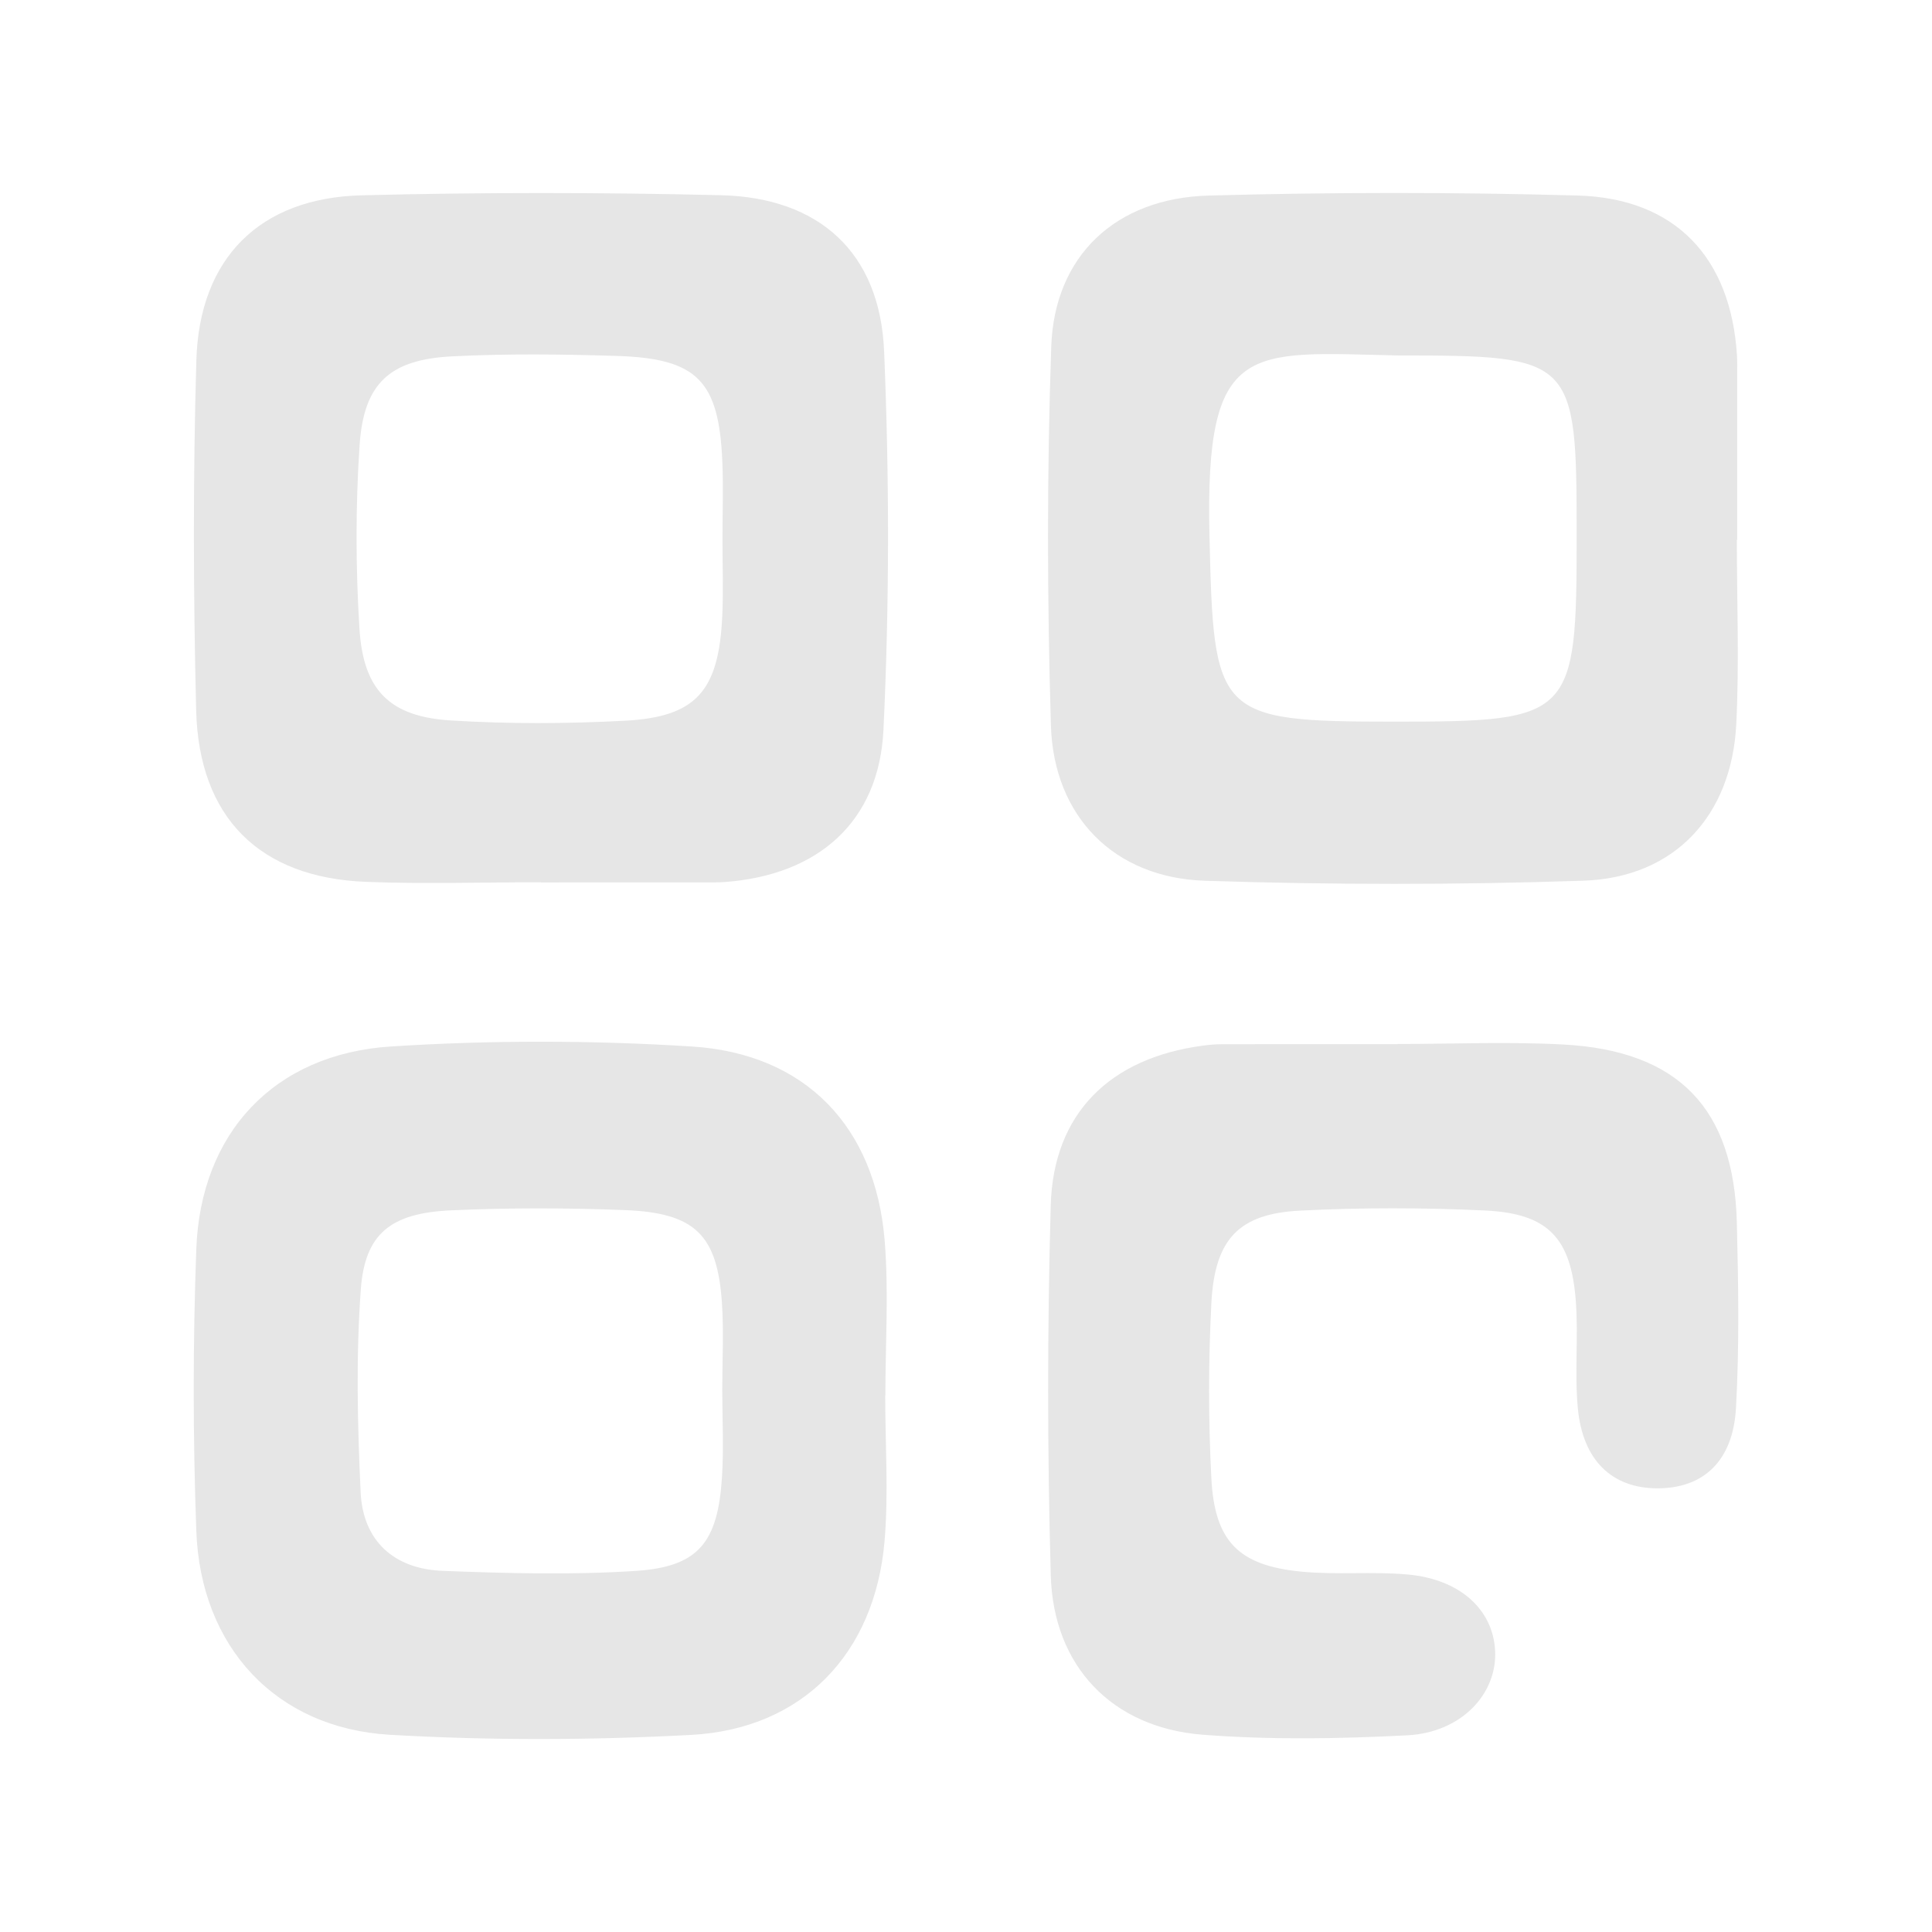
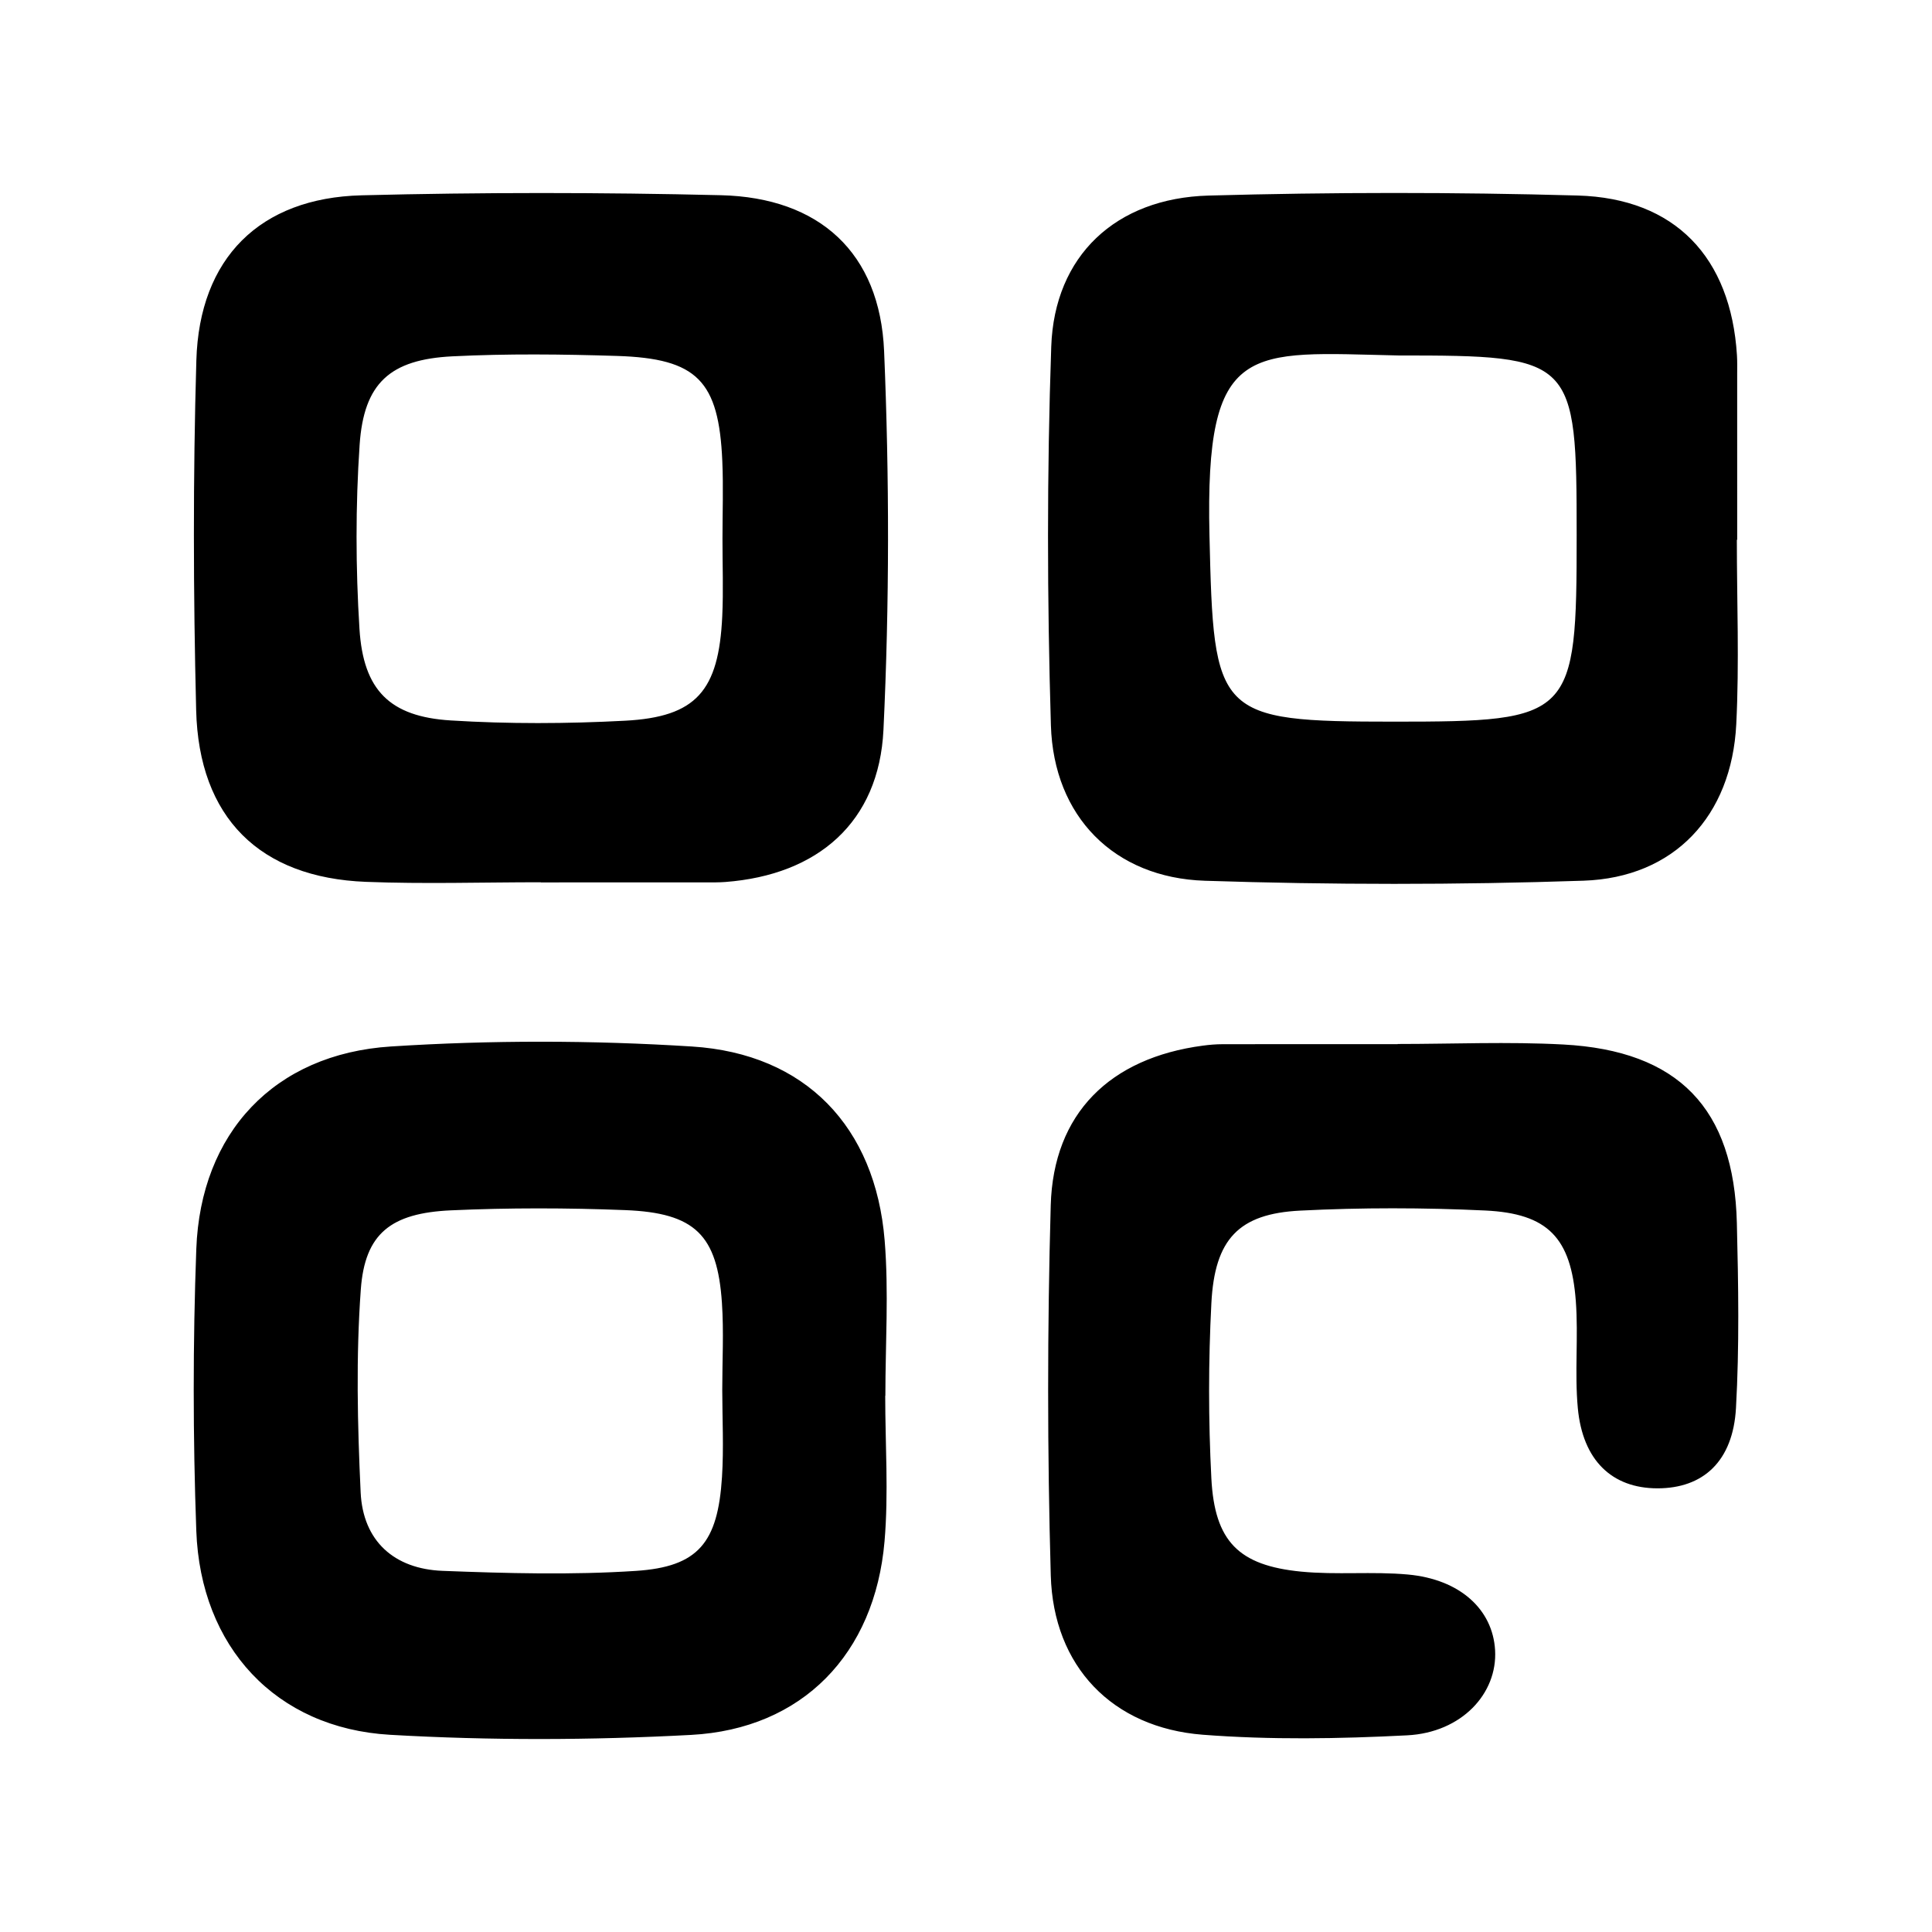
<svg xmlns="http://www.w3.org/2000/svg" t="1670936813885" class="icon" viewBox="0 0 1024 1024" version="1.1" p-id="2122" width="200" height="200">
-   <path d="M382.083 103.466c-63.464-1.533-127.026-1.561-190.487 0.056-53.88 1.372-85.947 33.283-87.526 87.481-1.798 61.735-1.627 123.592-0.105 185.34 1.405 57.042 33.666 88.862 89.987 91.055 30.847 1.2 61.778 0.214 92.673 0.214v0.084c29.177 0 58.354 0.006 87.532-0.01 3.43 0 6.875 0.043 10.292-0.216 48.928-3.716 81.464-31.602 83.804-80.677 3.181-66.767 3.15-133.886 0.34-200.68-2.194-52.18-34.273-81.385-86.51-82.647z m0.727 223.135c-1.853 39.629-13.76 53.399-51.558 55.395-30.725 1.622-61.703 1.765-92.399-0.15-32.22-2.01-46.292-15.941-48.33-48.552-2.025-32.392-2.108-65.126 0.084-97.498 2.219-32.758 16.121-45.288 49.214-46.935 29.033-1.446 58.217-1.13 87.29-0.204 42.456 1.353 53.884 13.188 55.727 55.78 0.592 13.67 0.092 27.387 0.092 41.083-0.02 13.695 0.518 27.415-0.12 41.081zM468.883 657.431c-4.914-60.1-41.873-98.957-102.147-102.763-52.991-3.346-106.533-3.413-159.516-0.013-61.945 3.977-100.908 45.842-103.178 107.37-1.834 49.716-1.806 99.605 0 149.324 2.232 61.528 42.13 104.63 102.68 108.128 53.034 3.063 106.506 2.894 159.565 0.06 58.998-3.15 97.39-42.913 102.53-102.565 2.2-25.551 0.367-51.451 0.367-77.191l0.08-0.001c0-27.46 1.85-55.071-0.381-82.349zM382.676 782.81c-2.191 34.758-12.473 47.623-45.629 49.797-34.02 2.23-68.343 1.291-102.466-0.024-25.612-0.987-42.22-15.758-43.434-41.638-1.677-35.784-2.509-71.85 0.088-107.519 2.16-29.666 15.98-40.487 47.82-41.924 30.705-1.386 61.557-1.324 92.274-0.118 37.12 1.456 48.88 13.204 51.308 49.153 1.033 15.313 0.173 30.753 0.173 46.135 0.027 15.382 0.832 30.817-0.134 46.138zM638.575 466.817c66.85 2.183 133.883 2.232 200.728-0.029 48.107-1.626 78.502-34.315 80.95-82.898 1.64-32.522 0.314-65.193 0.314-97.798h0.18c0-29.173 0.002-58.345-0.006-87.518 0-3.433 0.093-6.874-0.12-10.295-3.237-51.777-32.66-83.203-84.46-84.65-65.155-1.824-130.44-1.78-195.6 0.026-49.255 1.363-81.717 31.976-83.38 80.049-2.312 66.843-2.187 133.87-0.181 200.732 1.448 48.3 33.485 80.811 81.575 82.38zM741.2 188.405c93.184 0.015 94.452 1.293 94.464 95.22 0.013 96.831-1.987 98.873-96.789 98.868-94.393-0.003-95.62-3.049-97.83-98.688-2.4-103.803 20.564-97.124 100.155-95.4zM920.572 648.267c-1.48-60.79-30.968-91.401-92.039-94.662-29.17-1.558-58.49-0.269-87.743-0.269v0.082c-30.974 0-61.945-0.023-92.918 0.034-3.43 0.005-6.883 0.302-10.287 0.754-49.282 6.534-79.299 35.872-80.674 84.647a3477.609 3477.609 0 0 0 0.02 196.134c1.362 48.254 32.605 80.758 80.595 84.46 35.921 2.77 72.291 2.164 108.32 0.313 28.821-1.48 47.916-22.114 46.583-45.146-1.247-21.556-18.569-37.536-46.166-40.082-18.794-1.733-37.942 0.3-56.714-1.548-33.033-3.254-45.768-15.985-47.505-49.427a897.595 897.595 0 0 1 0.012-92.884c1.76-33.962 14.537-47.378 47.042-49.022 32.61-1.65 65.425-1.604 98.043-0.06 33.31 1.575 45.544 14.444 48.07 47.957 1.42 18.832-0.68 37.952 1.06 56.734 2.577 27.82 18.189 42.528 42.153 42.564 24.261 0.037 40.096-14.295 41.679-42.527 1.828-32.595 1.266-65.38 0.47-98.052z" p-id="2123" fill="#e6e6e6" />
+   <path d="M382.083 103.466c-63.464-1.533-127.026-1.561-190.487 0.056-53.88 1.372-85.947 33.283-87.526 87.481-1.798 61.735-1.627 123.592-0.105 185.34 1.405 57.042 33.666 88.862 89.987 91.055 30.847 1.2 61.778 0.214 92.673 0.214v0.084c29.177 0 58.354 0.006 87.532-0.01 3.43 0 6.875 0.043 10.292-0.216 48.928-3.716 81.464-31.602 83.804-80.677 3.181-66.767 3.15-133.886 0.34-200.68-2.194-52.18-34.273-81.385-86.51-82.647z m0.727 223.135c-1.853 39.629-13.76 53.399-51.558 55.395-30.725 1.622-61.703 1.765-92.399-0.15-32.22-2.01-46.292-15.941-48.33-48.552-2.025-32.392-2.108-65.126 0.084-97.498 2.219-32.758 16.121-45.288 49.214-46.935 29.033-1.446 58.217-1.13 87.29-0.204 42.456 1.353 53.884 13.188 55.727 55.78 0.592 13.67 0.092 27.387 0.092 41.083-0.02 13.695 0.518 27.415-0.12 41.081zM468.883 657.431c-4.914-60.1-41.873-98.957-102.147-102.763-52.991-3.346-106.533-3.413-159.516-0.013-61.945 3.977-100.908 45.842-103.178 107.37-1.834 49.716-1.806 99.605 0 149.324 2.232 61.528 42.13 104.63 102.68 108.128 53.034 3.063 106.506 2.894 159.565 0.06 58.998-3.15 97.39-42.913 102.53-102.565 2.2-25.551 0.367-51.451 0.367-77.191l0.08-0.001c0-27.46 1.85-55.071-0.381-82.349zM382.676 782.81c-2.191 34.758-12.473 47.623-45.629 49.797-34.02 2.23-68.343 1.291-102.466-0.024-25.612-0.987-42.22-15.758-43.434-41.638-1.677-35.784-2.509-71.85 0.088-107.519 2.16-29.666 15.98-40.487 47.82-41.924 30.705-1.386 61.557-1.324 92.274-0.118 37.12 1.456 48.88 13.204 51.308 49.153 1.033 15.313 0.173 30.753 0.173 46.135 0.027 15.382 0.832 30.817-0.134 46.138zM638.575 466.817c66.85 2.183 133.883 2.232 200.728-0.029 48.107-1.626 78.502-34.315 80.95-82.898 1.64-32.522 0.314-65.193 0.314-97.798h0.18c0-29.173 0.002-58.345-0.006-87.518 0-3.433 0.093-6.874-0.12-10.295-3.237-51.777-32.66-83.203-84.46-84.65-65.155-1.824-130.44-1.78-195.6 0.026-49.255 1.363-81.717 31.976-83.38 80.049-2.312 66.843-2.187 133.87-0.181 200.732 1.448 48.3 33.485 80.811 81.575 82.38zM741.2 188.405c93.184 0.015 94.452 1.293 94.464 95.22 0.013 96.831-1.987 98.873-96.789 98.868-94.393-0.003-95.62-3.049-97.83-98.688-2.4-103.803 20.564-97.124 100.155-95.4zM920.572 648.267c-1.48-60.79-30.968-91.401-92.039-94.662-29.17-1.558-58.49-0.269-87.743-0.269v0.082c-30.974 0-61.945-0.023-92.918 0.034-3.43 0.005-6.883 0.302-10.287 0.754-49.282 6.534-79.299 35.872-80.674 84.647a3477.609 3477.609 0 0 0 0.02 196.134c1.362 48.254 32.605 80.758 80.595 84.46 35.921 2.77 72.291 2.164 108.32 0.313 28.821-1.48 47.916-22.114 46.583-45.146-1.247-21.556-18.569-37.536-46.166-40.082-18.794-1.733-37.942 0.3-56.714-1.548-33.033-3.254-45.768-15.985-47.505-49.427a897.595 897.595 0 0 1 0.012-92.884c1.76-33.962 14.537-47.378 47.042-49.022 32.61-1.65 65.425-1.604 98.043-0.06 33.31 1.575 45.544 14.444 48.07 47.957 1.42 18.832-0.68 37.952 1.06 56.734 2.577 27.82 18.189 42.528 42.153 42.564 24.261 0.037 40.096-14.295 41.679-42.527 1.828-32.595 1.266-65.38 0.47-98.052z" p-id="2123" fill="currentColor" />
</svg>
